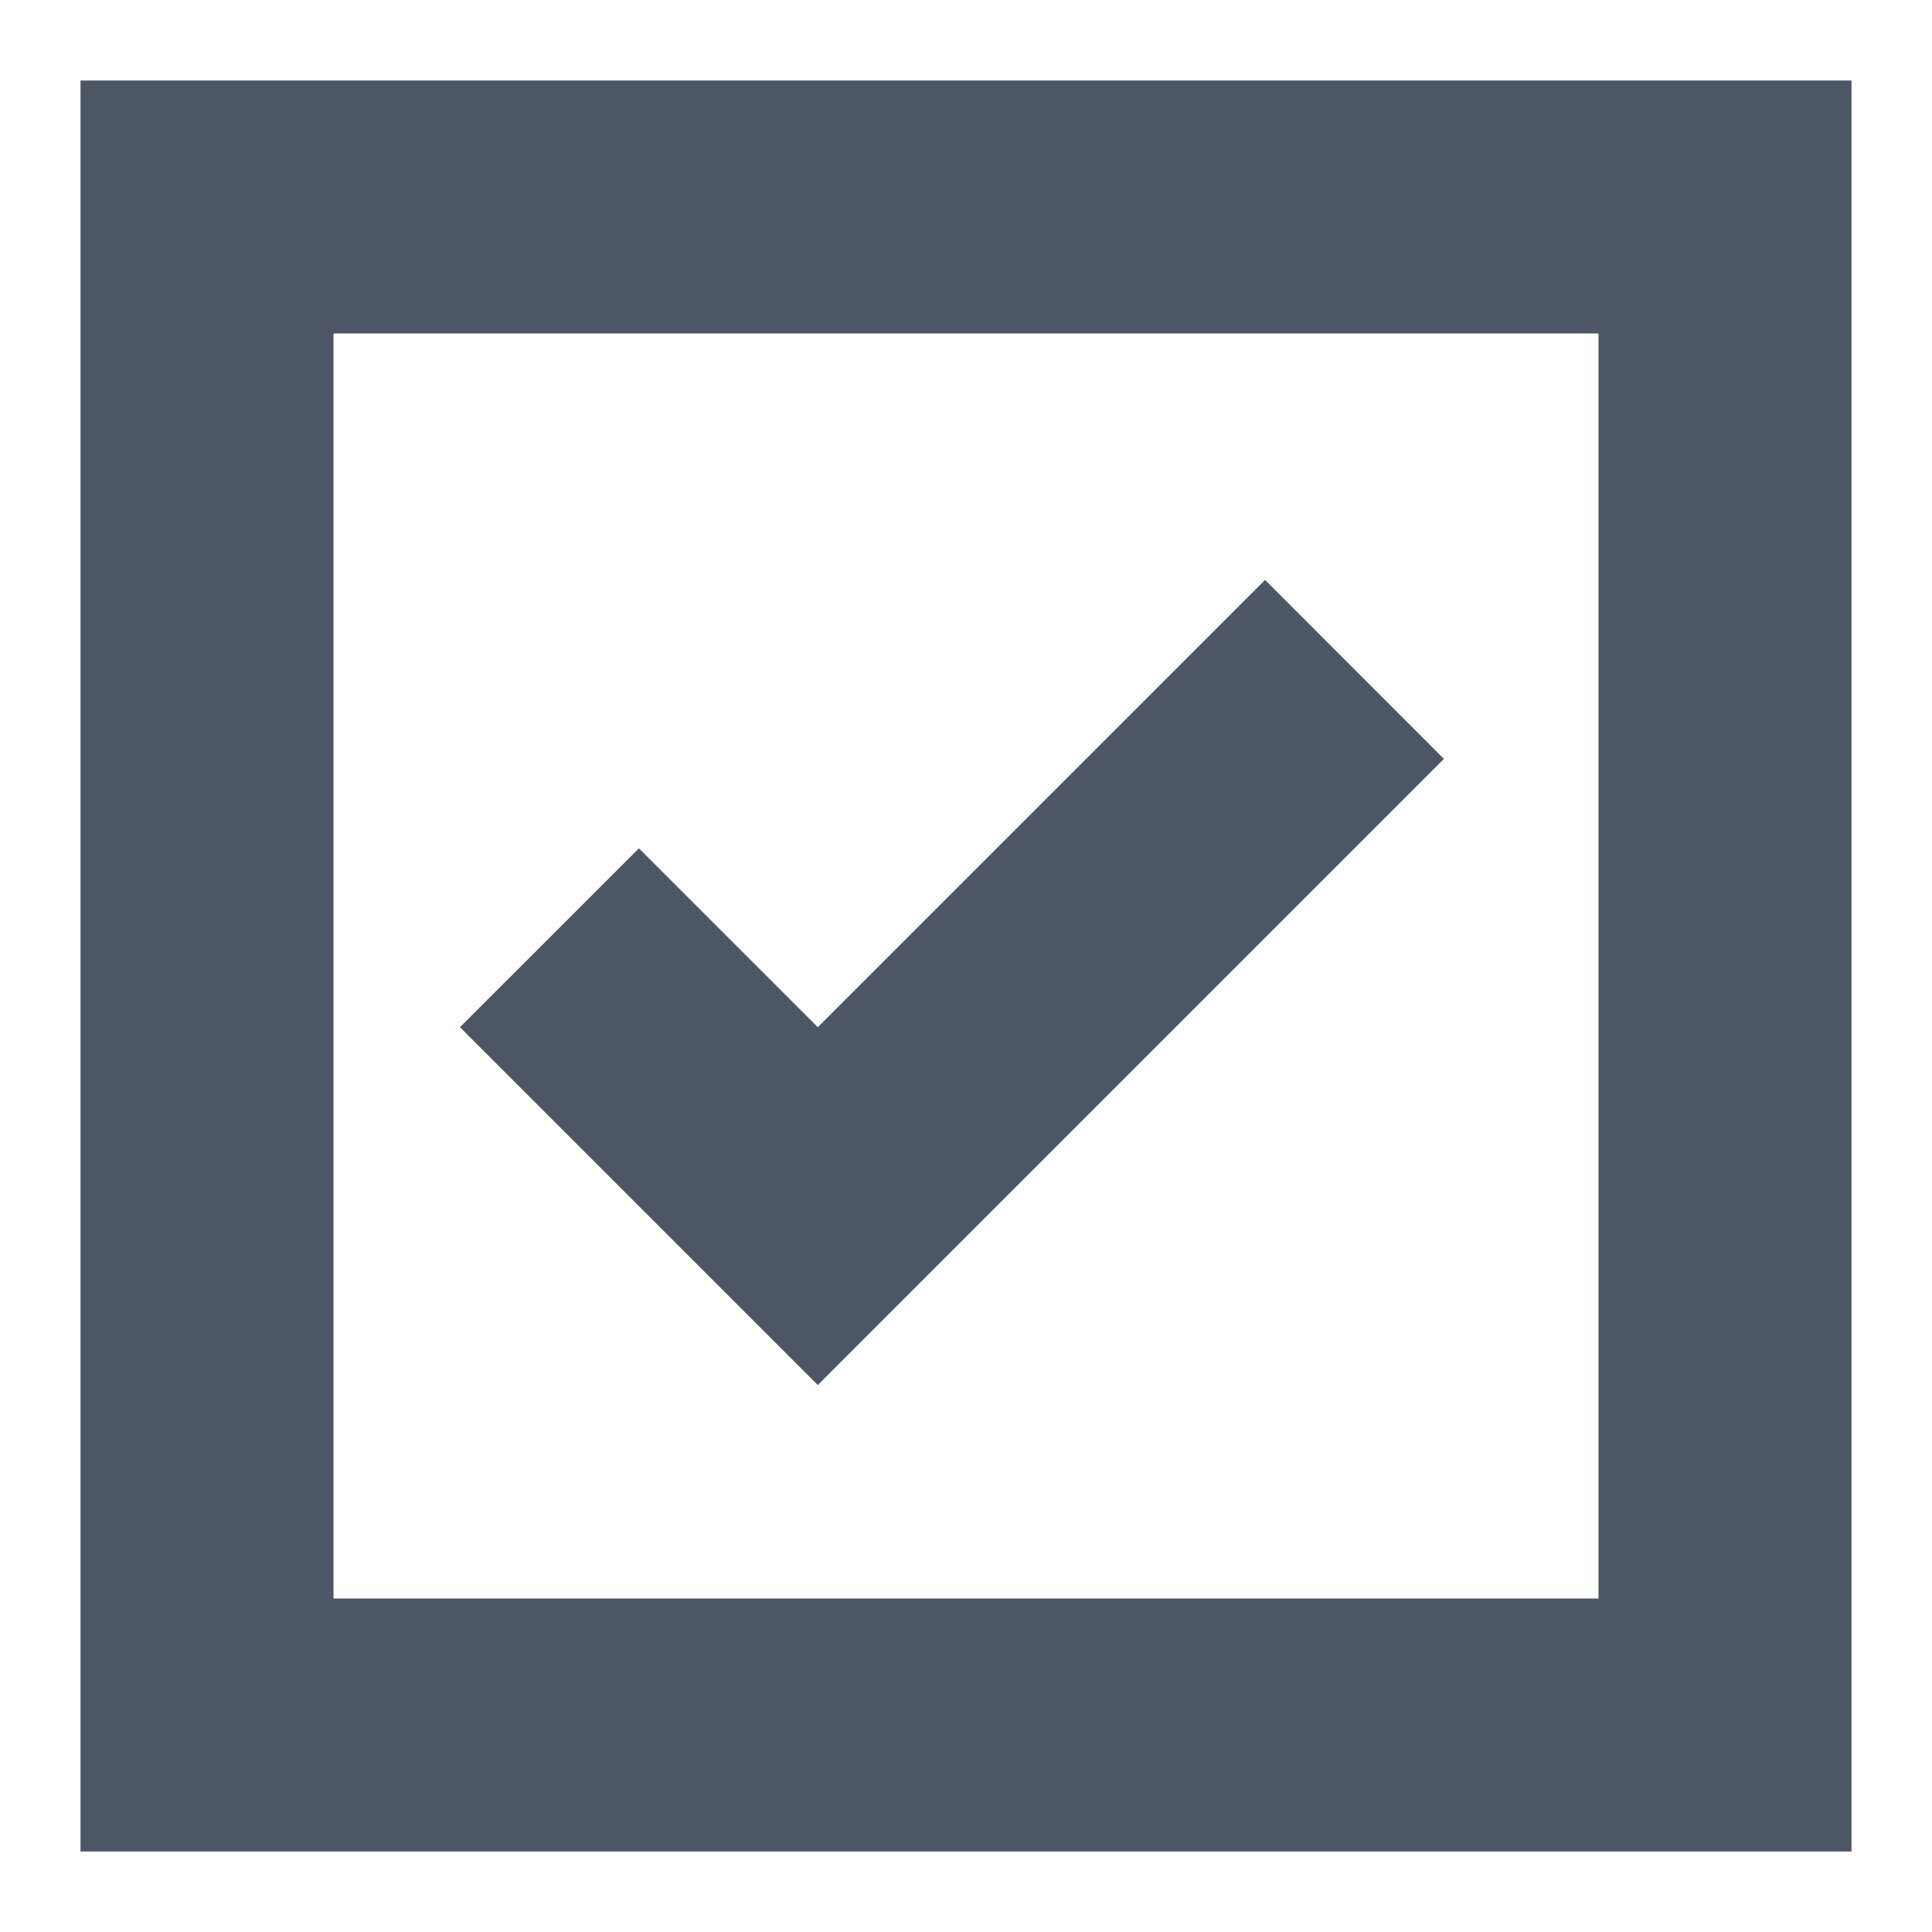
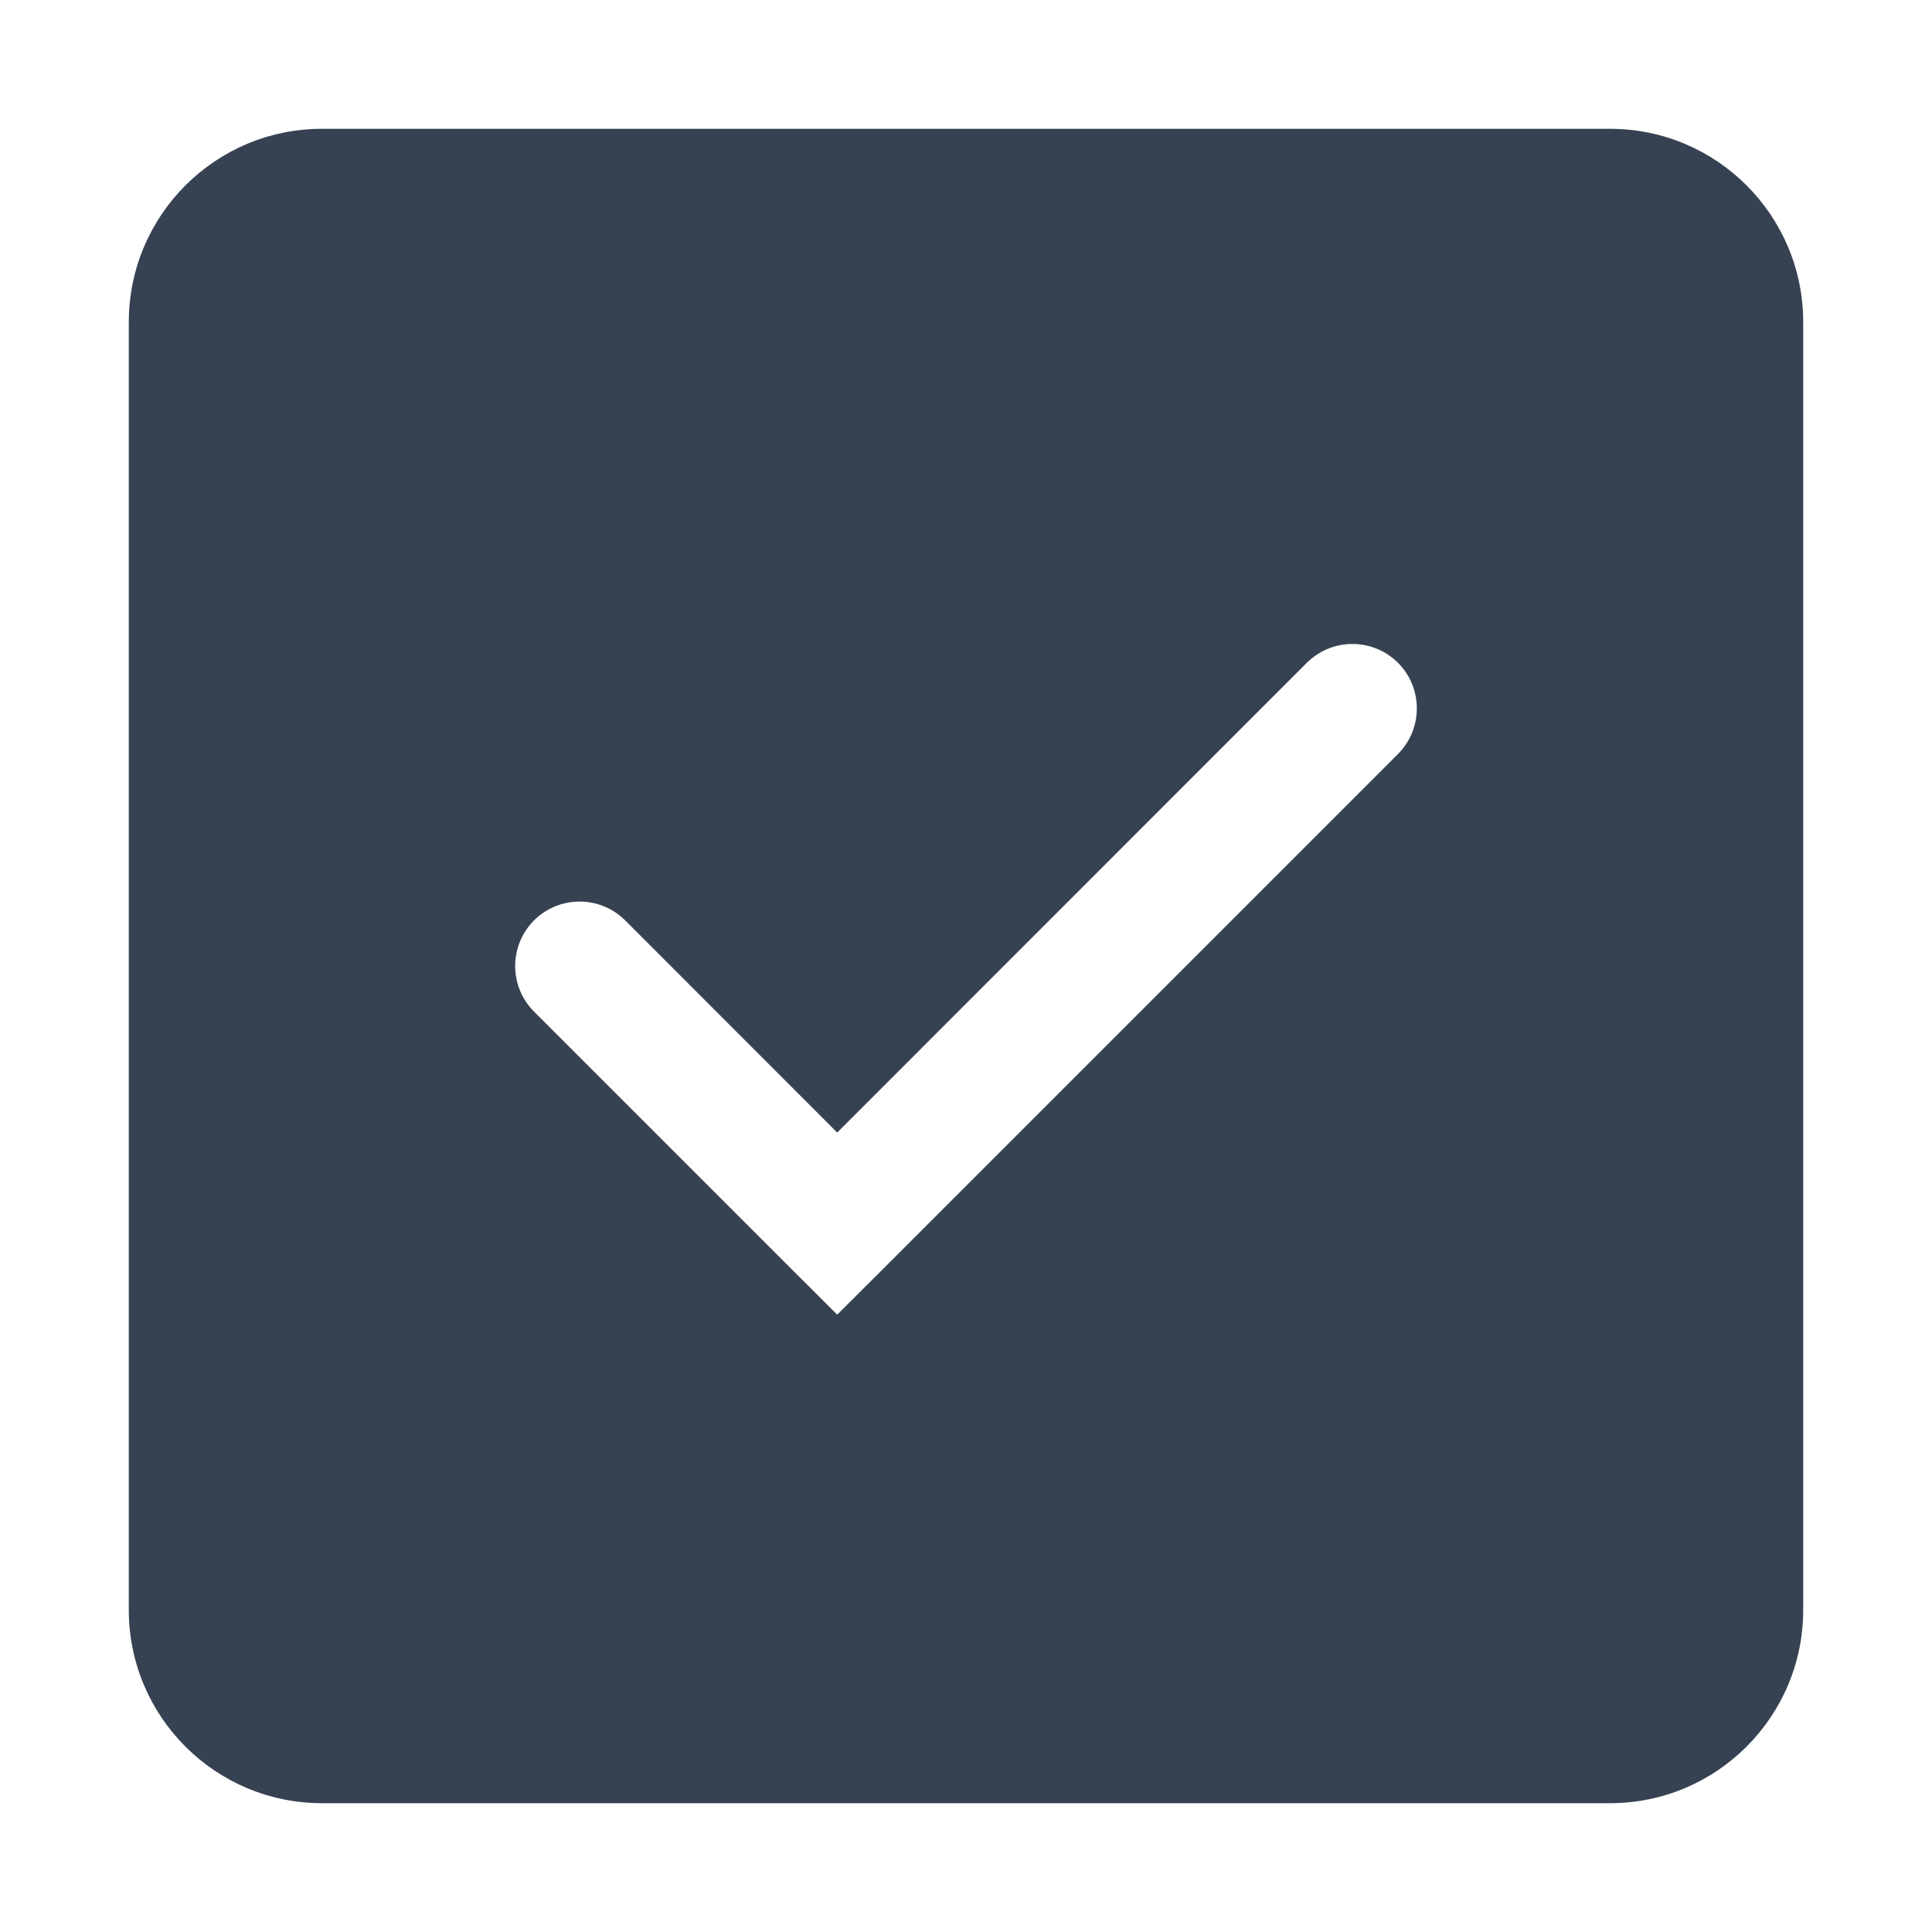
- <svg xmlns="http://www.w3.org/2000/svg" width="24" height="24" viewBox="0 0 24 24" fill="none">
-   <path fill-rule="evenodd" clip-rule="evenodd" d="M23 23V1H1V23H23ZM4.143 4.143V19.857H19.857V4.143H4.143ZM7.937 10.538L5.714 12.76L10.159 17.205L17.937 9.427L15.715 7.204L10.159 12.76L7.937 10.538Z" fill="#4C5664" />
+ <svg xmlns="http://www.w3.org/2000/svg" width="15" height="15" viewBox="0 0 15 15" fill="none">
+   <path fill-rule="evenodd" clip-rule="evenodd" d="M2.5 1H12.5C13.328 1 14 1.672 14 2.5V12.5C14 13.328 13.328 14 12.5 14H2.5C1.672 14 1 13.328 1 12.5V2.5C1 1.672 1.672 1 2.5 1ZM10.854 5.854C11.049 5.658 11.049 5.342 10.854 5.146C10.658 4.951 10.342 4.951 10.146 5.146L6.5 8.793L4.854 7.146C4.658 6.951 4.342 6.951 4.146 7.146C3.951 7.342 3.951 7.658 4.146 7.854L6.146 9.854L6.5 10.207L6.854 9.854L10.854 5.854Z" fill="#364252" />
</svg>
